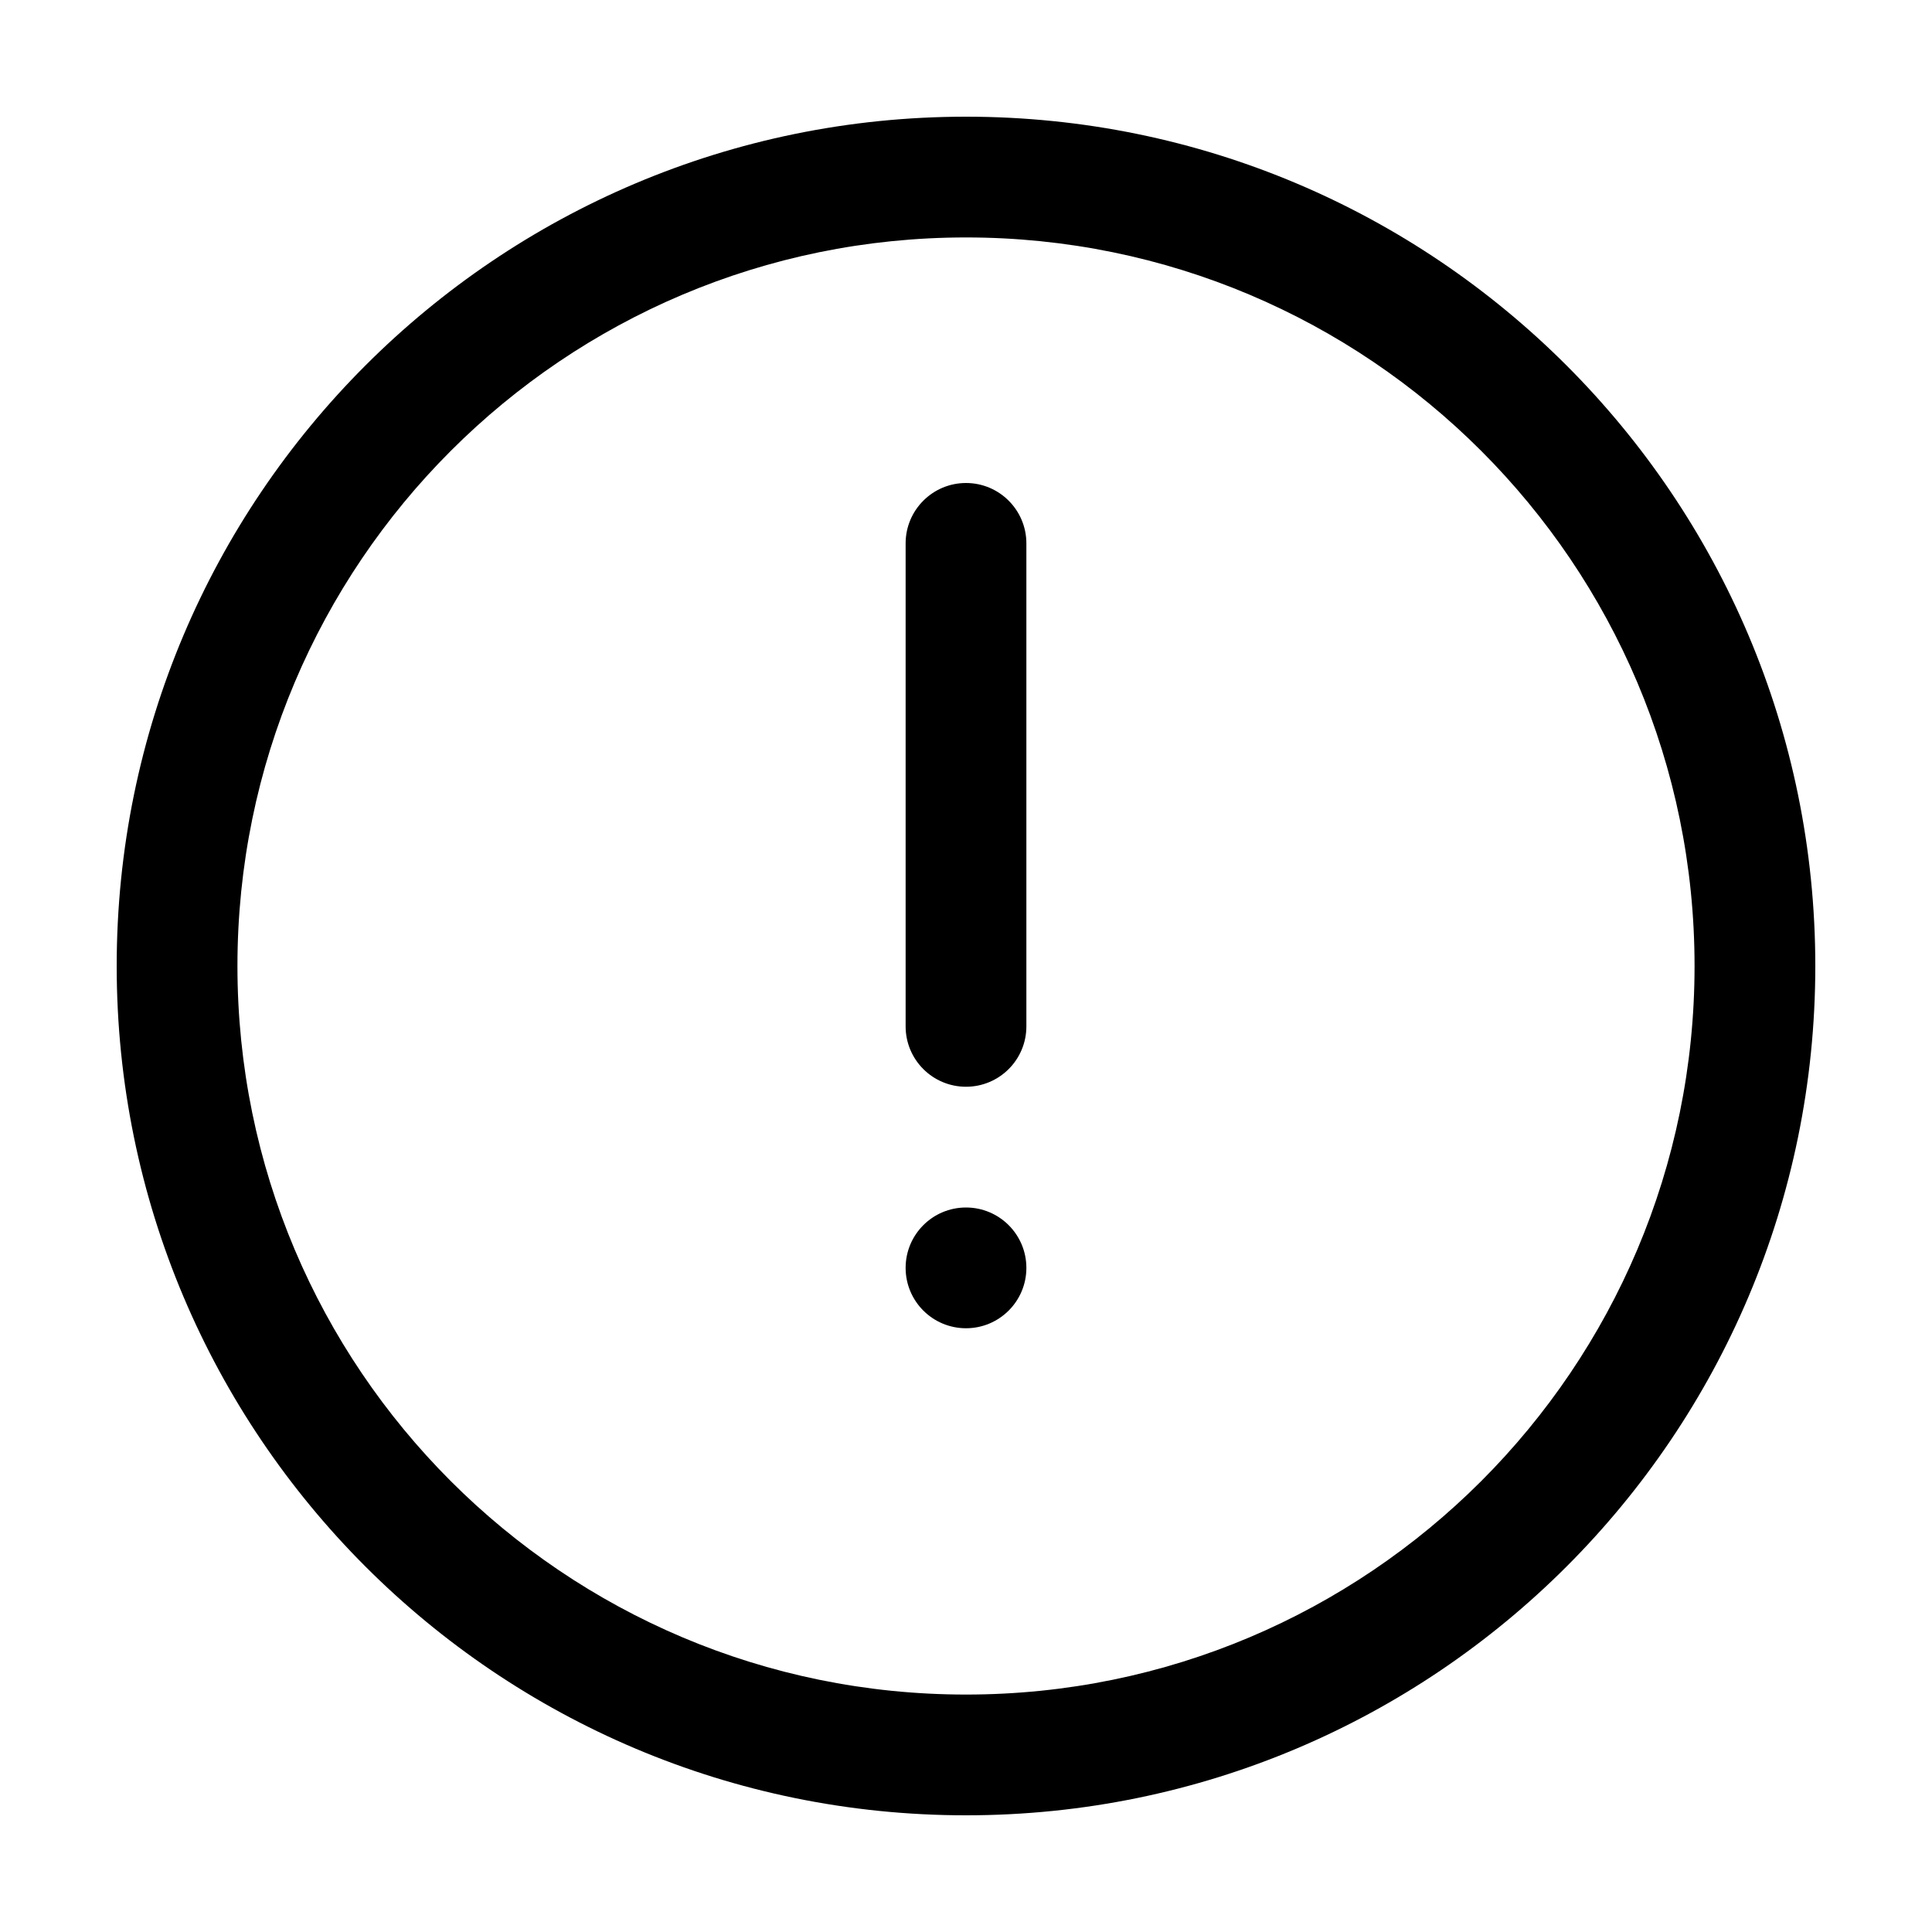
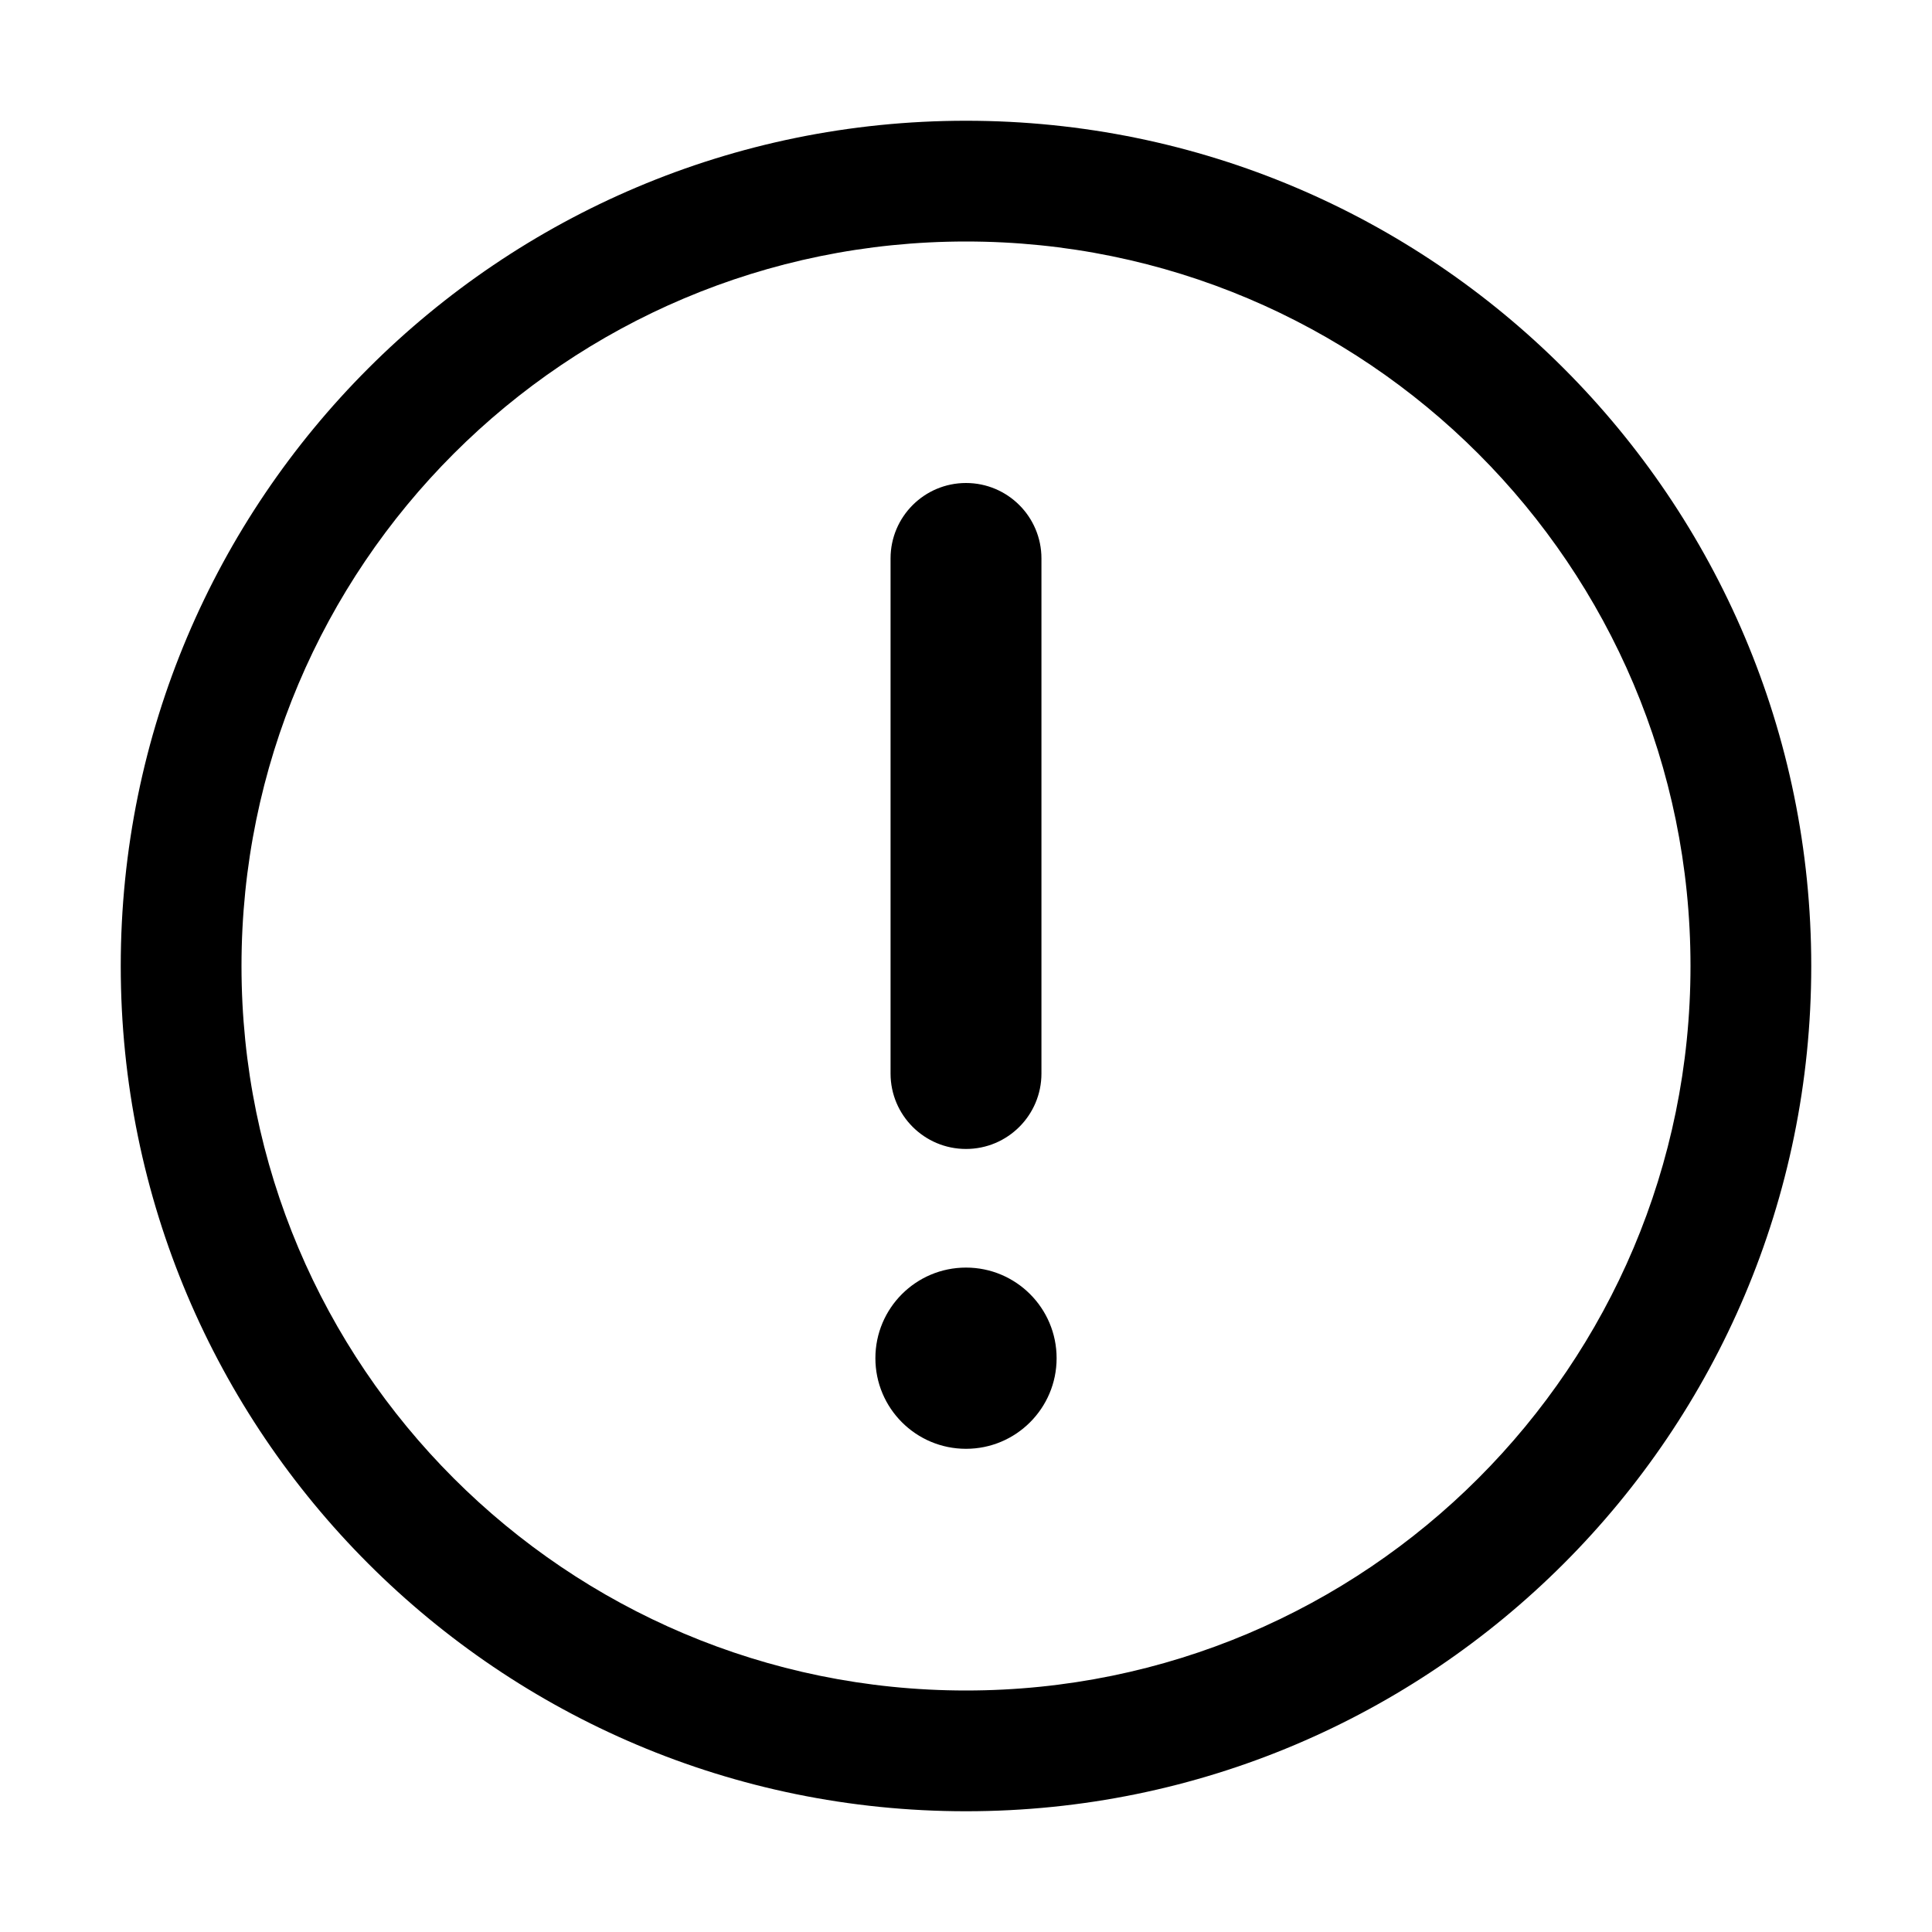
<svg xmlns="http://www.w3.org/2000/svg" width="20" height="20" fill="currentColor" viewBox="0 0 20 20">
-   <path fill-rule="evenodd" d="M10 2.458a7.542 7.542 0 1 0 0 15.084 7.542 7.542 0 0 0 0-15.084ZM1.208 10a8.792 8.792 0 1 1 17.584 0 8.792 8.792 0 0 1-17.584 0ZM10 5c.345 0 .625.28.625.625v5a.625.625 0 1 1-1.25 0v-5c0-.345.28-.625.625-.625Zm0 8.75a.625.625 0 1 0 0-1.25.625.625 0 0 0 0 1.25Z" clip-rule="evenodd" />
+   <path fill-rule="evenodd" d="M10 2.5a7.5 7.5 0 1 0 0 15 7.5 7.5 0 0 0 0-15ZM1.25 10a8.75 8.75 0 1 1 17.5 0 8.75 8.75 0 0 1-17.5 0Zm9.688 4.06a.938.938 0 1 1-1.876 0 .938.938 0 0 1 1.876 0Zm-.157-8.279a.781.781 0 1 0-1.562 0v5.332a.781.781 0 1 0 1.562 0V5.781Z" clip-rule="evenodd" />
</svg>
